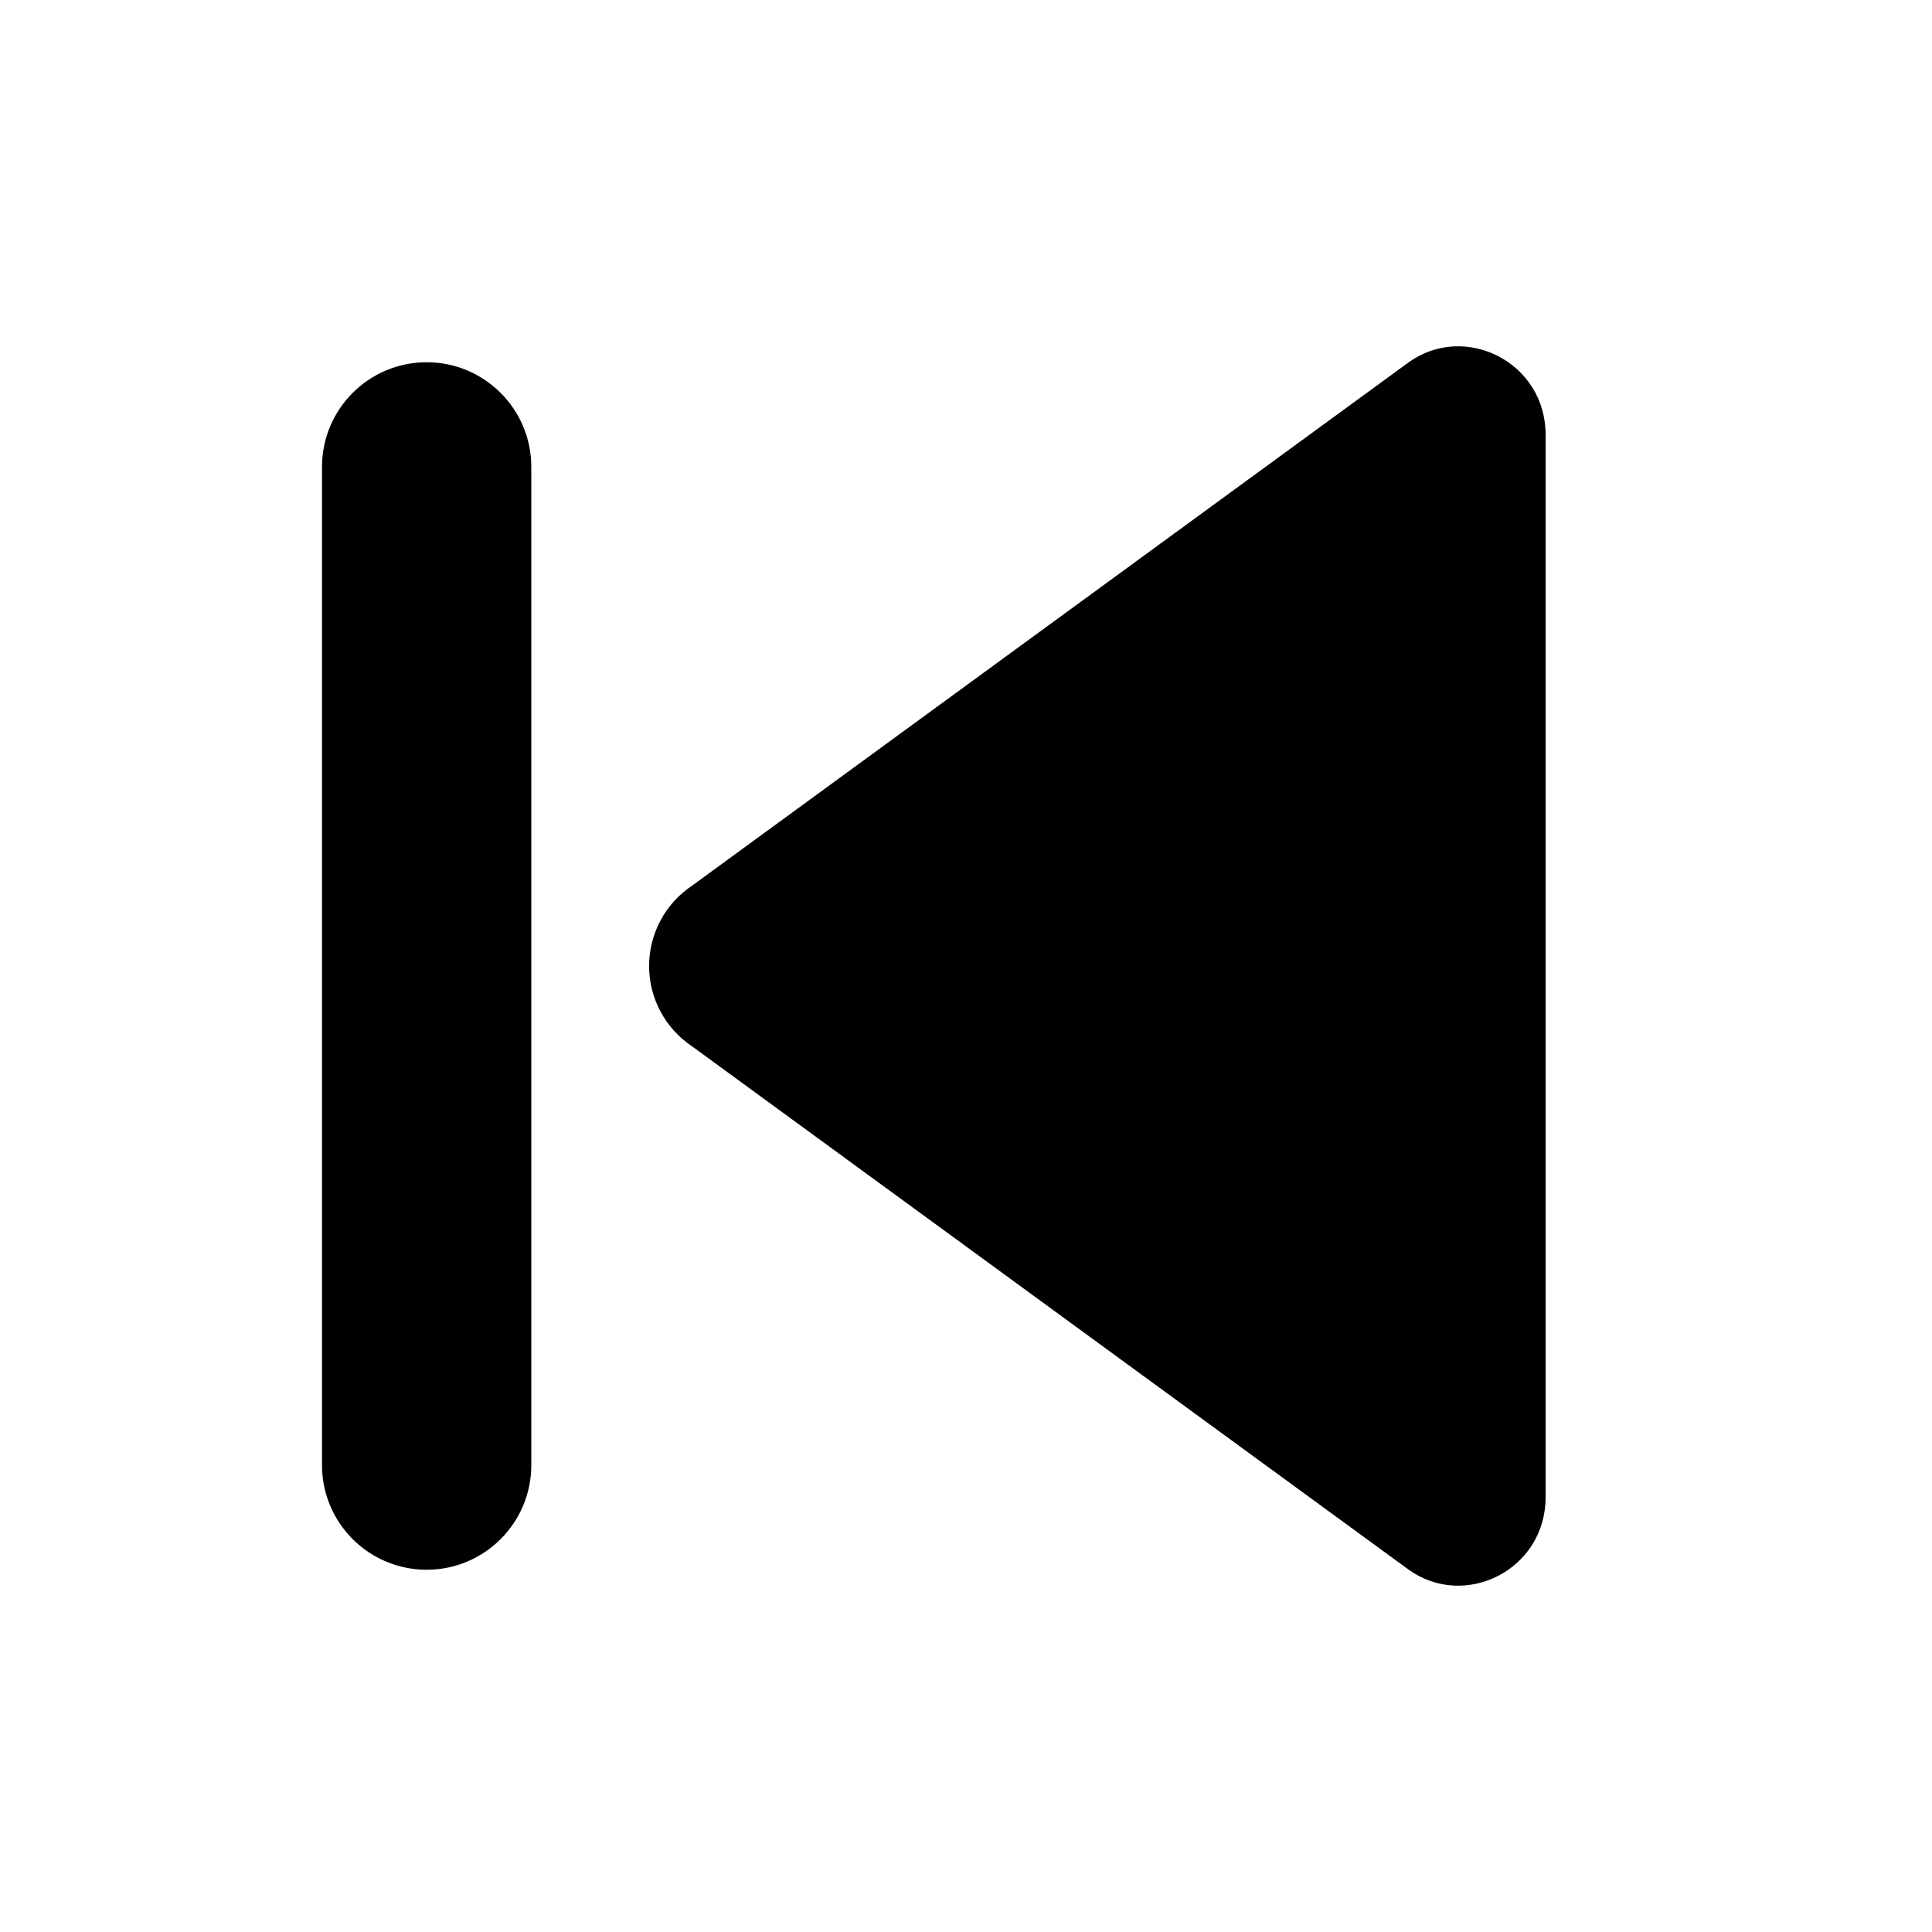
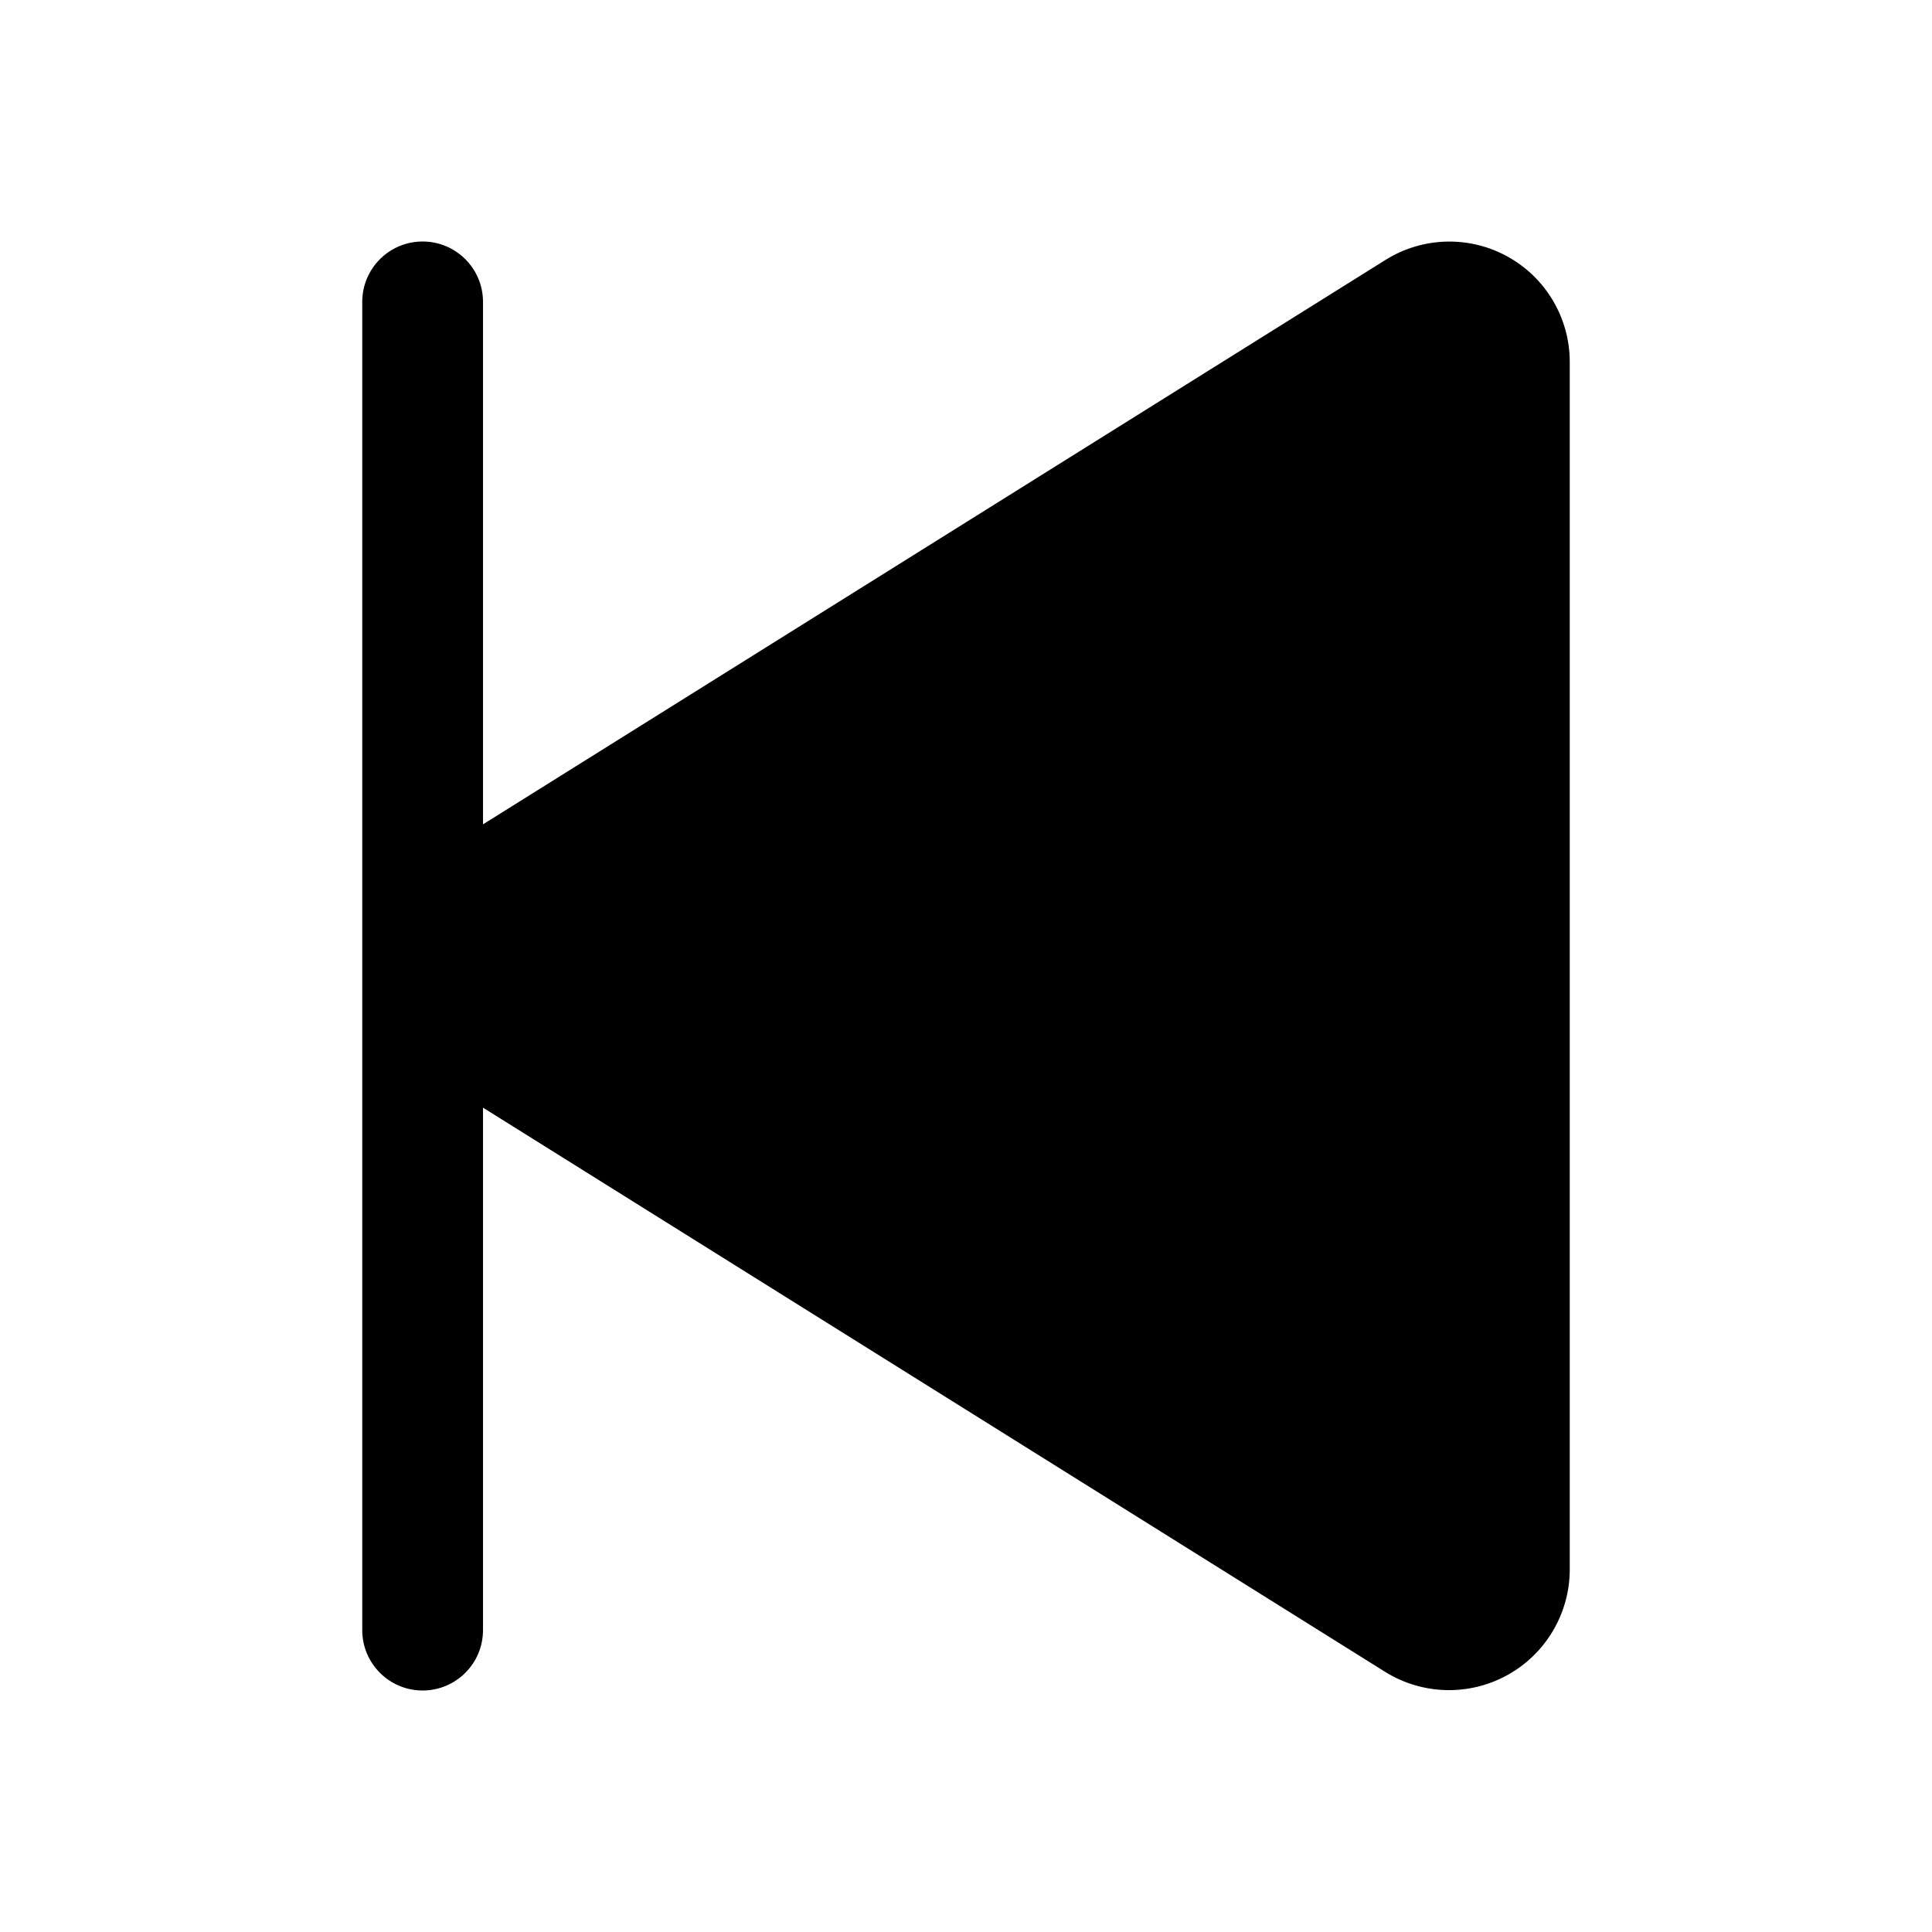
- <svg xmlns="http://www.w3.org/2000/svg" width="24" height="24" viewBox="0 0 24 24">
-   <rect x="4" y="4.5" width="2.6" height="15" rx="1.3" />
-   <path d="M19.2 5.4c0-.9-1-1.4-1.7-.9L8.6 11a1.2 1.2 0 0 0 0 2l8.9 6.5c.7.5 1.7 0 1.7-.9Z" />
+ <svg xmlns="http://www.w3.org/2000/svg" viewBox="0 0 256 256" fill="currentColor">
+   <path d="M208,47.88V208.12a16,16,0,0,1-24.43,13.43L64,146.77V216a8,8,0,0,1-16,0V40a8,8,0,0,1,16,0v69.23L183.57,34.45A15.95,15.95,0,0,1,208,47.88Z" />
</svg>
